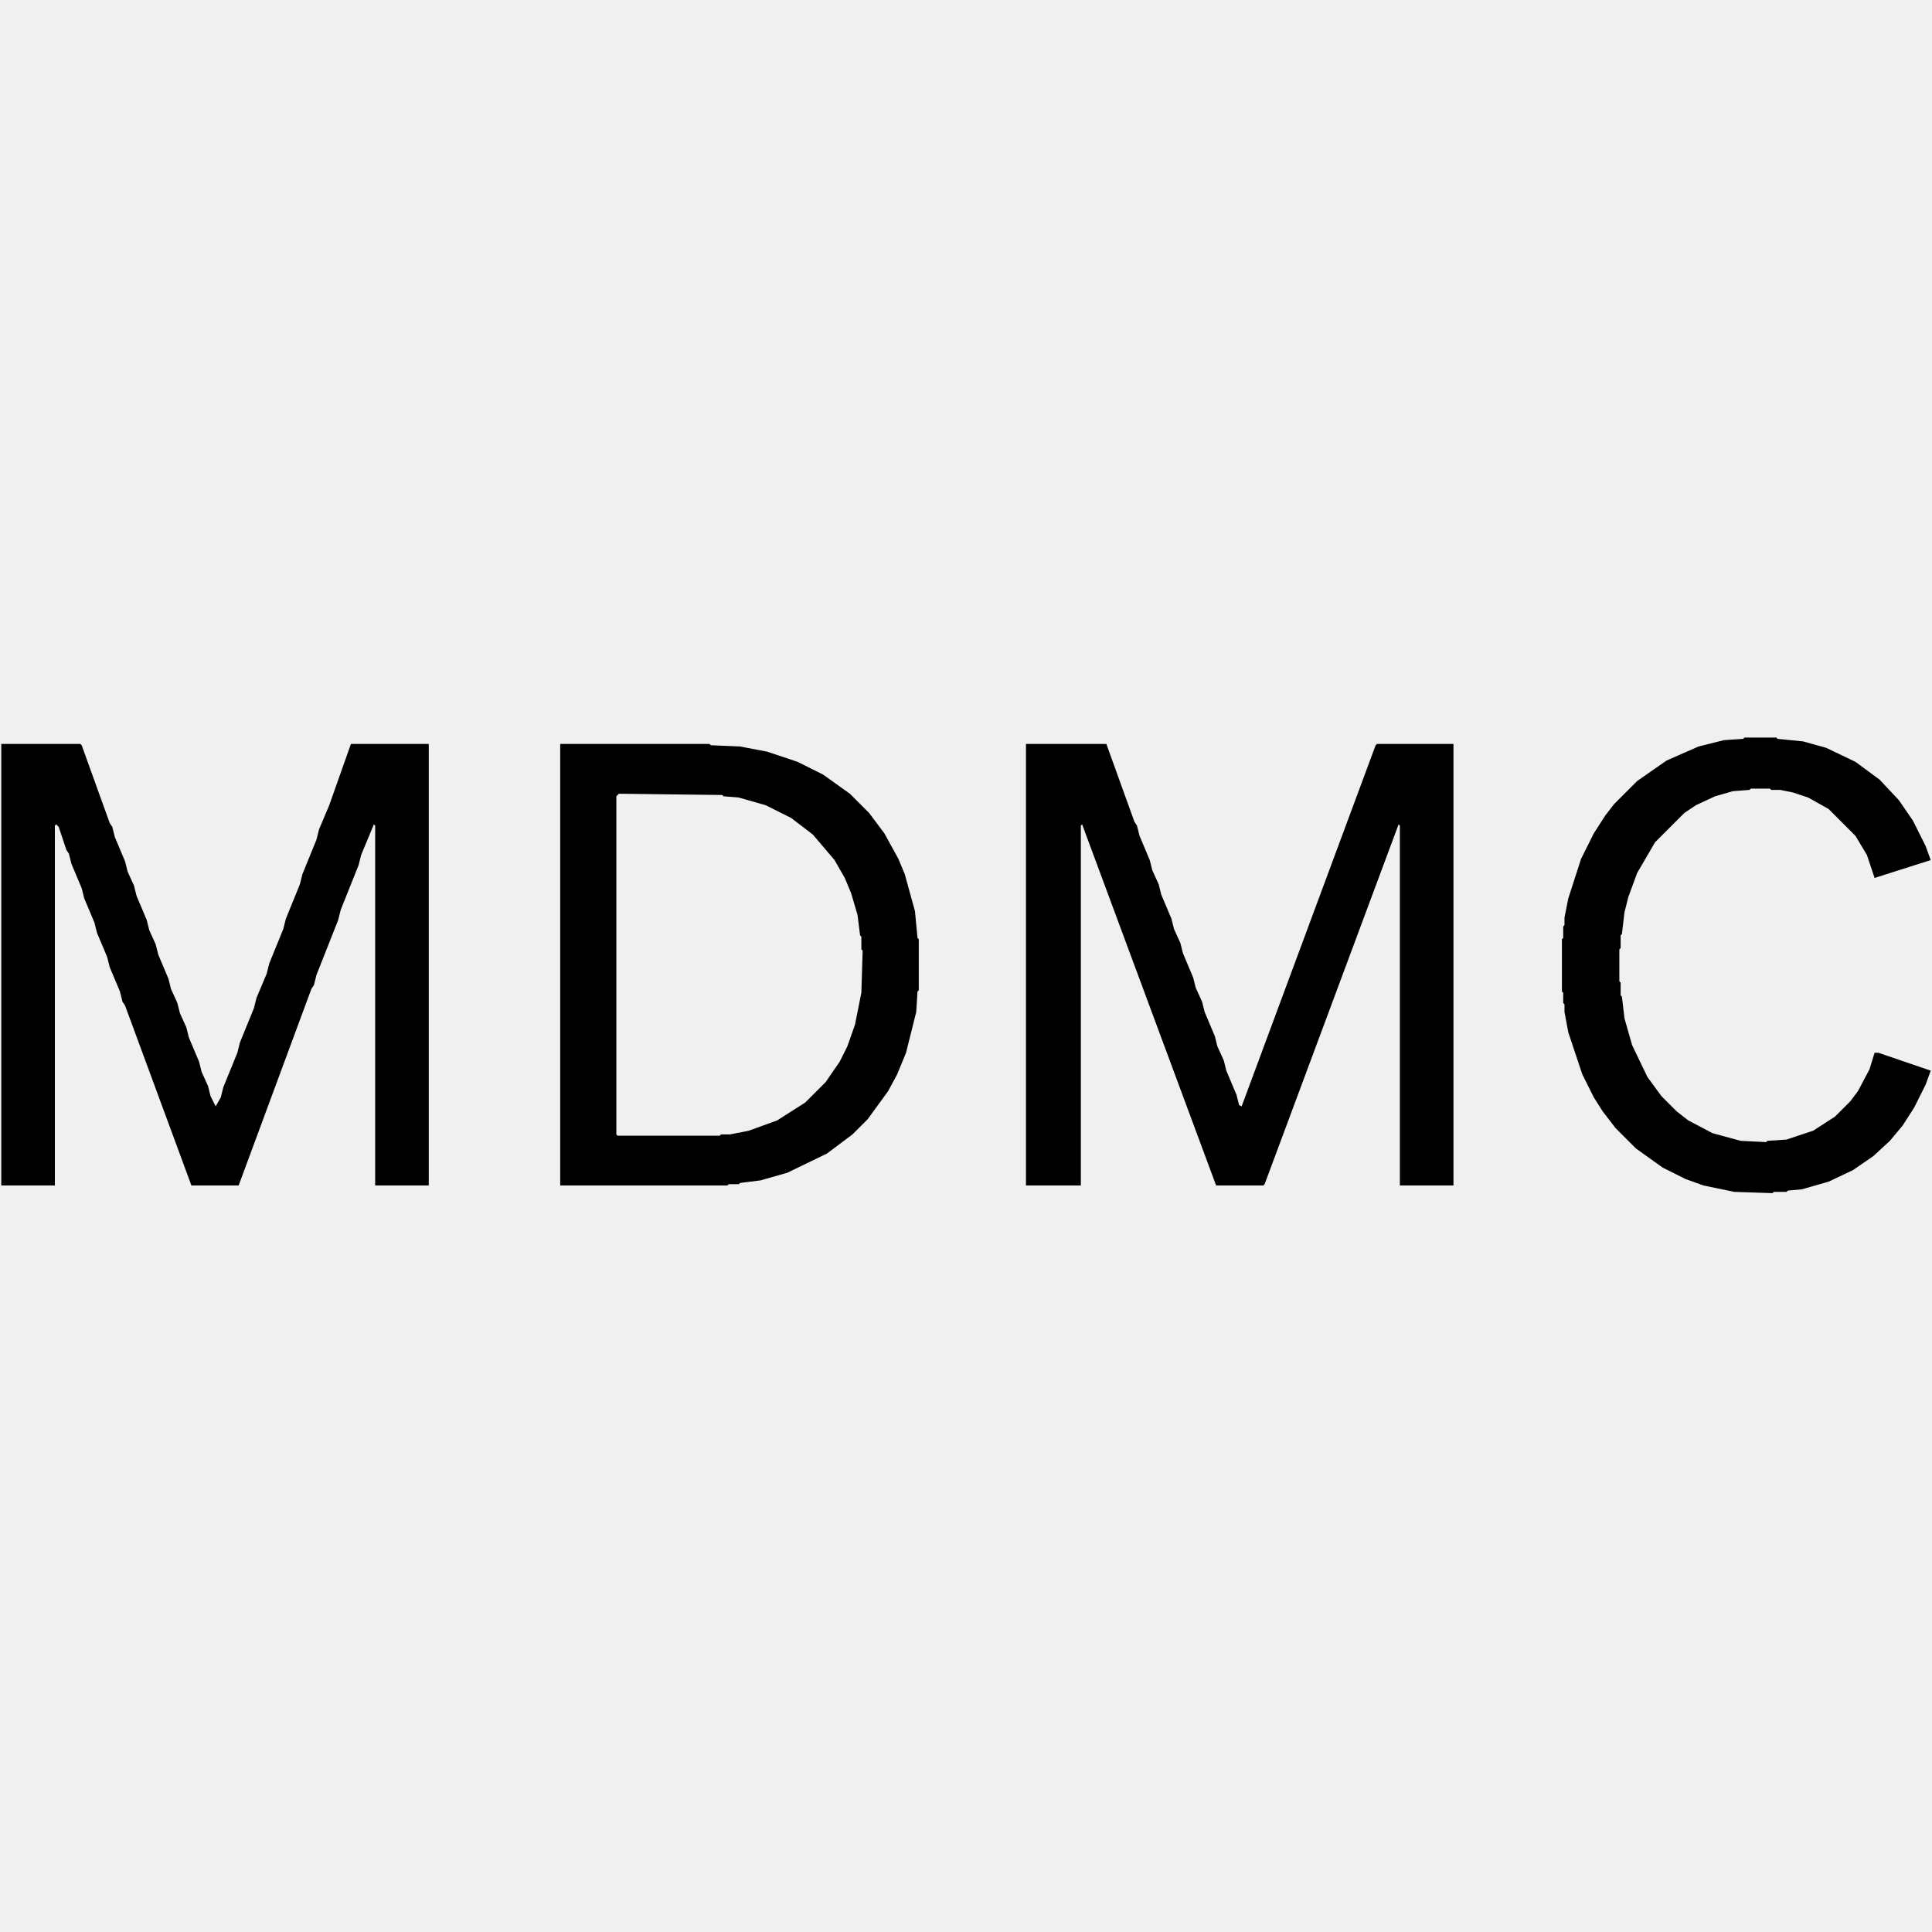
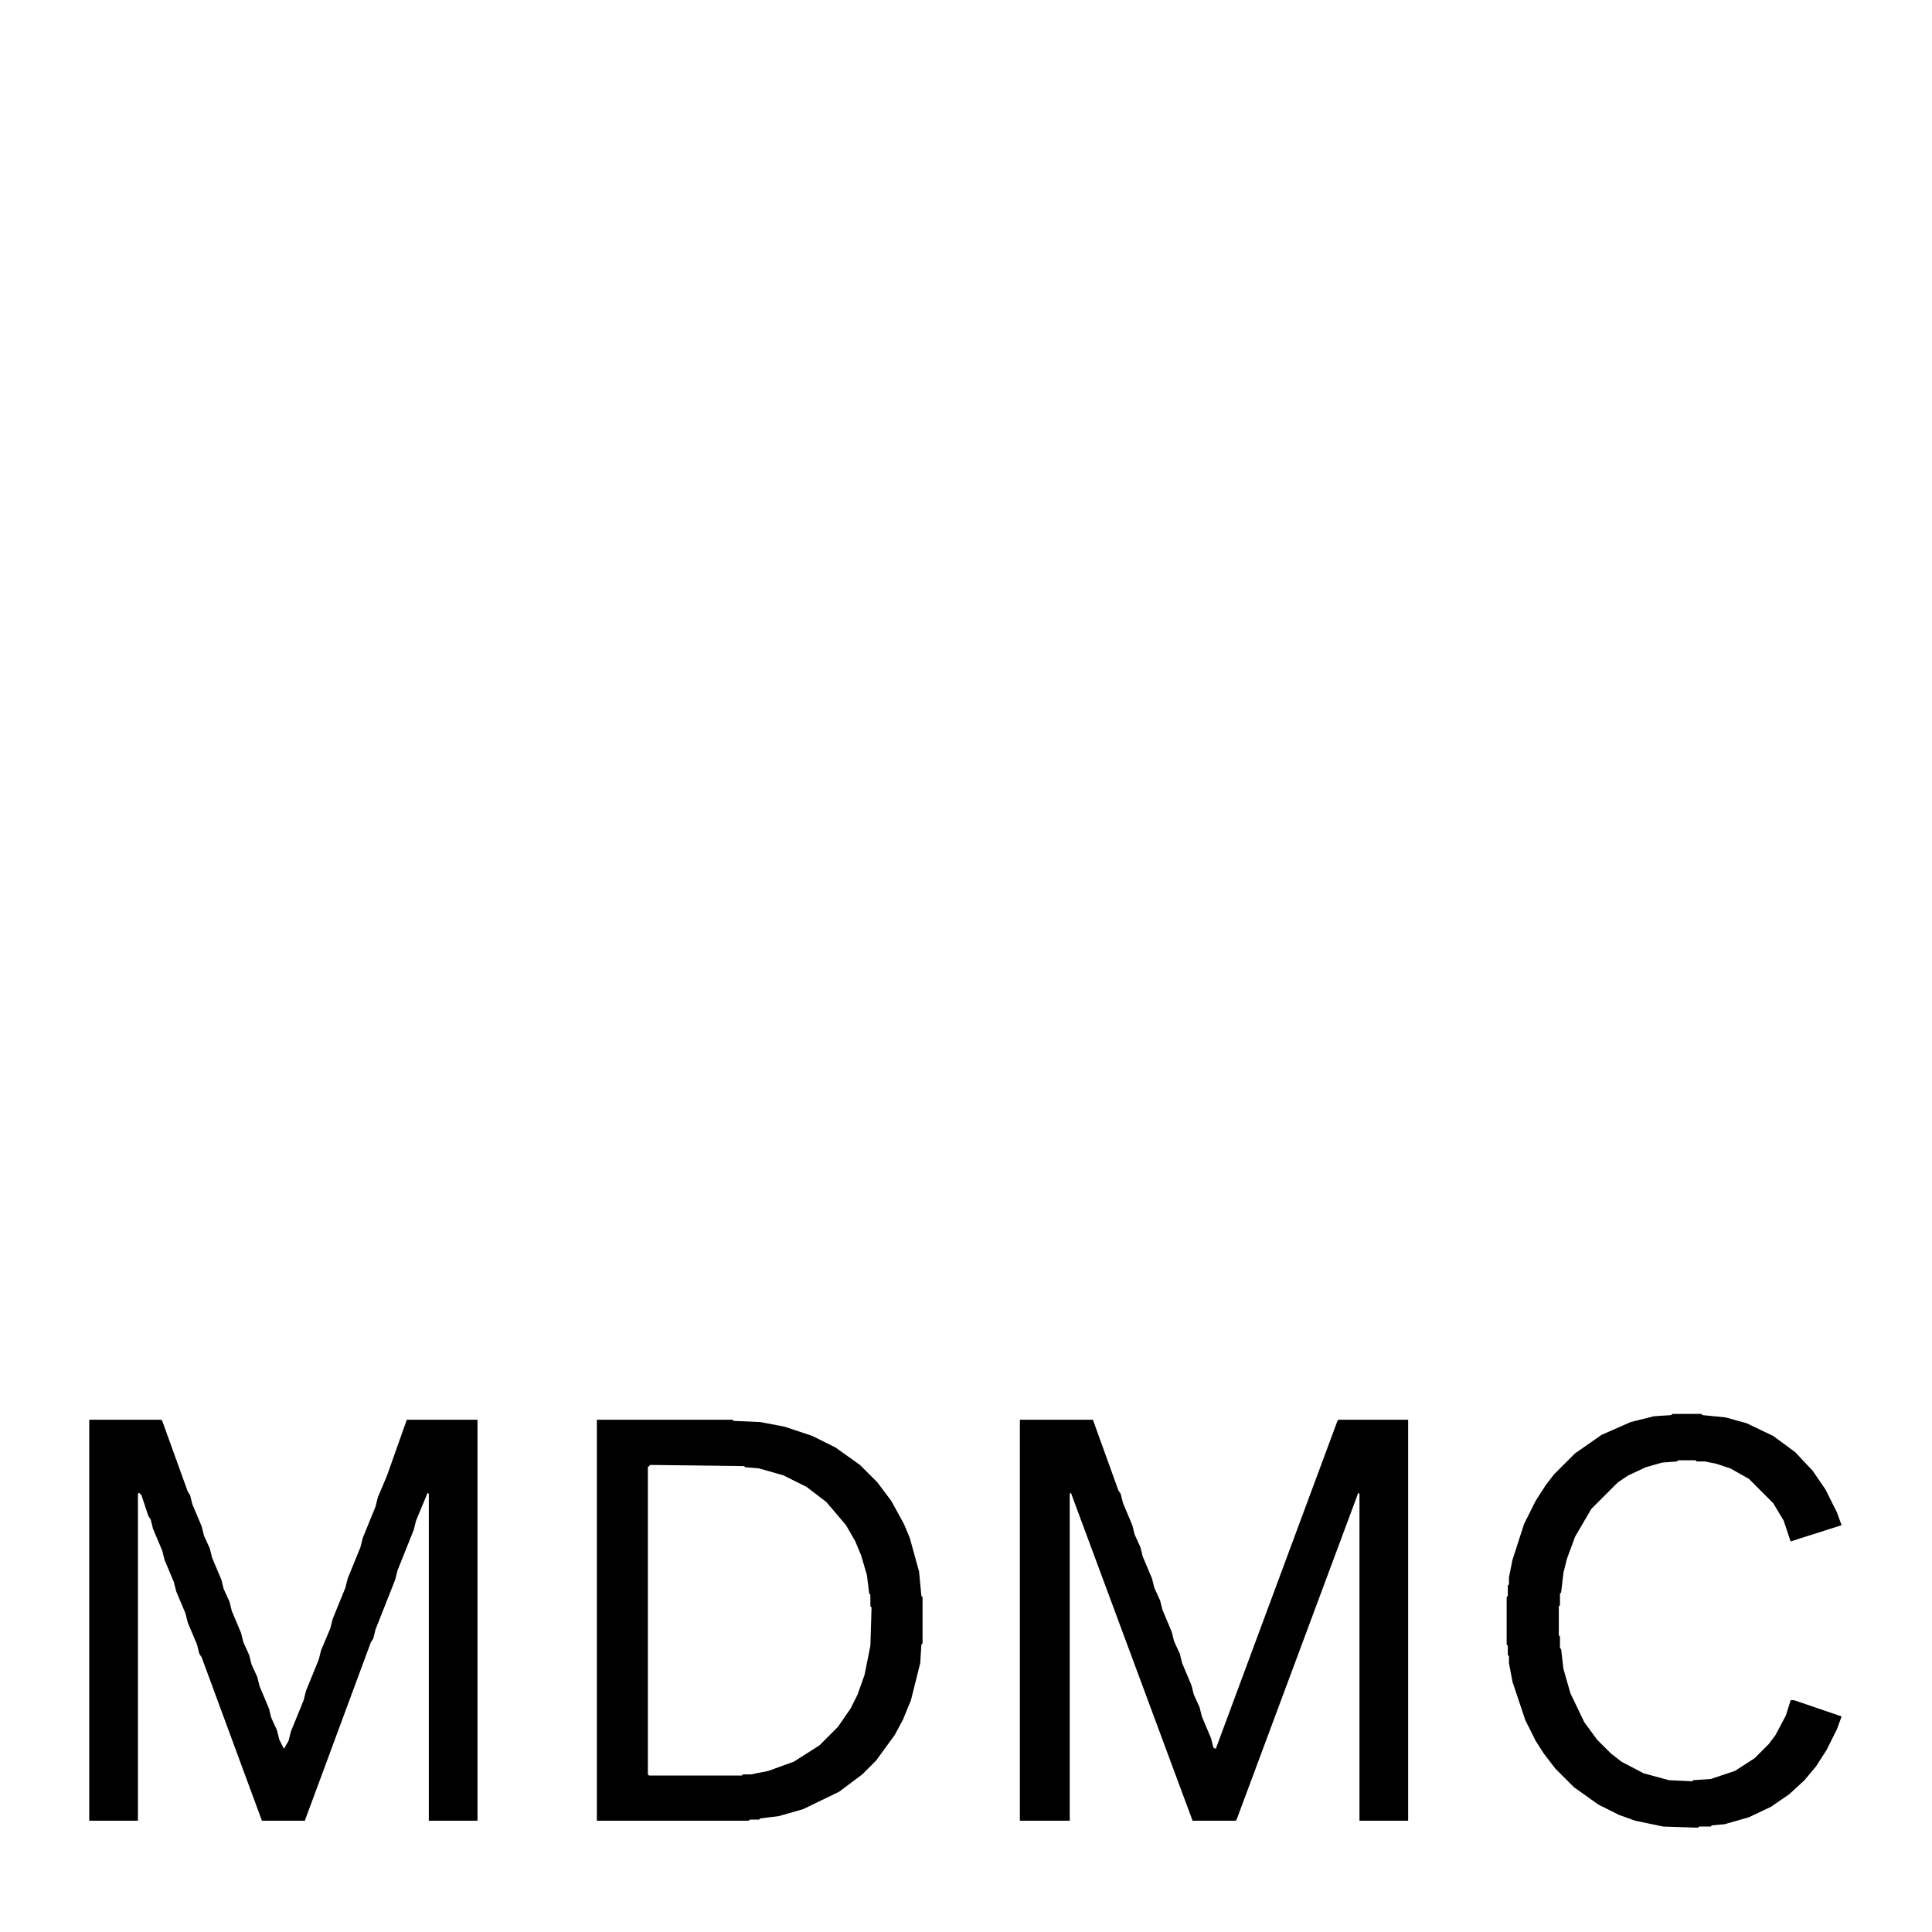
- <svg xmlns="http://www.w3.org/2000/svg" viewBox="0 0 1514 1514">
-   <style>
- path { fill: #000 }
- @media (prefers-color-scheme: dark) { path { fill: #fff } }
- </style>
-   <path fill-rule="evenodd" d="M804 583L804 929L847 929L847 647L848 646L953 929L990 929L991 928L1096 646L1097 647L1097 929L1139 929L1139 583L1079 583L1078 584L973 867L971 866L969 858L961 839L959 831L954 820L952 812L944 793L942 785L937 774L935 766L927 747L925 739L920 728L918 720L910 701L908 693L903 682L901 674L893 655L891 647L889 644L867 583ZM439 583L439 929L570 929L571 928L579 928L580 927L596 925L617 919L648 904L668 889L680 877L696 855L703 842L710 825L718 793L719 777L720 776L720 736L719 735L717 714L709 685L704 673L693 653L681 637L666 622L645 607L625 597L601 589L580 585L557 584L556 583ZM485 622L566 623L567 624L579 625L600 631L620 641L637 654L654 674L662 688L667 700L672 717L674 733L675 734L675 744L676 745L675 778L670 803L664 820L658 832L647 848L631 864L609 878L587 886L572 889L565 889L564 890L484 890L483 889L483 624ZM1 583L1 929L43 929L43 647L44 646L46 648L52 666L54 669L56 677L64 696L66 704L74 723L76 731L84 750L86 758L94 777L96 785L98 788L150 929L187 929L244 775L246 772L248 764L265 721L267 713L281 678L283 670L293 646L294 647L294 929L336 929L336 583L275 583L258 631L250 650L248 658L237 685L235 693L224 720L222 728L211 755L209 763L201 782L199 790L188 817L186 825L175 852L173 860L169 867L165 859L163 851L158 840L156 832L148 813L146 805L141 794L139 786L134 775L132 767L124 748L122 740L117 729L115 721L107 702L105 694L100 683L98 675L90 656L88 648L86 645L64 584L63 583ZM1367 578L1366 579L1351 580L1331 585L1306 596L1283 612L1265 630L1258 639L1249 653L1239 673L1229 704L1226 719L1226 725L1225 726L1225 735L1224 736L1224 777L1225 778L1225 786L1226 787L1226 793L1229 809L1240 842L1249 860L1256 871L1266 884L1282 900L1303 915L1321 924L1335 929L1359 934L1389 935L1390 934L1400 934L1401 933L1412 932L1433 926L1452 917L1468 906L1481 894L1491 882L1500 868L1509 850L1513 839L1472 825L1469 825L1465 838L1456 855L1450 863L1438 875L1421 886L1400 893L1385 894L1384 895L1364 894L1342 888L1323 878L1314 871L1302 859L1291 844L1279 819L1273 798L1271 781L1270 780L1270 770L1269 769L1269 744L1270 743L1270 733L1271 732L1273 715L1276 703L1283 684L1297 660L1320 637L1329 631L1344 624L1358 620L1371 619L1372 618L1387 618L1388 619L1395 619L1405 621L1417 625L1433 634L1454 655L1463 670L1469 688L1513 674L1509 663L1499 643L1488 627L1473 611L1454 597L1431 586L1413 581L1393 579L1392 578Z" />
+ <svg xmlns="http://www.w3.org/2000/svg" viewBox="0 0 1667 1667">
+   <rect width="1667" height="1667" fill="#fff" />
+   <path fill-rule="evenodd" fill="#000" d="M880 1225L880 1571L923 1571L923 1289L924 1288L1029 1571L1066 1571L1067 1570L1172 1288L1173 1289L1173 1571L1215 1571L1215 1225L1155 1225L1154 1226L1049 1509L1047 1508L1045 1500L1037 1481L1035 1473L1030 1462L1028 1454L1020 1435L1018 1427L1013 1416L1011 1408L1003 1389L1001 1381L996 1370L994 1362L986 1343L984 1335L979 1324L977 1316L969 1297L967 1289L965 1286L943 1225ZM515 1225L515 1571L646 1571L647 1570L655 1570L656 1569L672 1567L693 1561L724 1546L744 1531L756 1519L772 1497L779 1484L786 1467L794 1435L795 1419L796 1418L796 1378L795 1377L793 1356L785 1327L780 1315L769 1295L757 1279L742 1264L721 1249L701 1239L677 1231L656 1227L633 1226L632 1225ZM561 1264L642 1265L643 1266L655 1267L676 1273L696 1283L713 1296L730 1316L738 1330L743 1342L748 1359L750 1375L751 1376L751 1386L752 1387L751 1420L746 1445L740 1462L734 1474L723 1490L707 1506L685 1520L663 1528L648 1531L641 1531L640 1532L560 1532L559 1531L559 1266ZM77 1225L77 1571L119 1571L119 1289L120 1288L122 1290L128 1308L130 1311L132 1319L140 1338L142 1346L150 1365L152 1373L160 1392L162 1400L170 1419L172 1427L174 1430L226 1571L263 1571L320 1417L322 1414L324 1406L341 1363L343 1355L357 1320L359 1312L369 1288L370 1289L370 1571L412 1571L412 1225L351 1225L334 1273L326 1292L324 1300L313 1327L311 1335L300 1362L298 1370L287 1397L285 1405L277 1424L275 1432L264 1459L262 1467L251 1494L249 1502L245 1509L241 1501L239 1493L234 1482L232 1474L224 1455L222 1447L217 1436L215 1428L210 1417L208 1409L200 1390L198 1382L193 1371L191 1363L183 1344L181 1336L176 1325L174 1317L166 1298L164 1290L162 1287L140 1226L139 1225ZM1443 1220L1442 1221L1427 1222L1407 1227L1382 1238L1359 1254L1341 1272L1334 1281L1325 1295L1315 1315L1305 1346L1302 1361L1302 1367L1301 1368L1301 1377L1300 1378L1300 1419L1301 1420L1301 1428L1302 1429L1302 1435L1305 1451L1316 1484L1325 1502L1332 1513L1342 1526L1358 1542L1379 1557L1397 1566L1411 1571L1435 1576L1465 1577L1466 1576L1476 1576L1477 1575L1488 1574L1509 1568L1528 1559L1544 1548L1557 1536L1567 1524L1576 1510L1585 1492L1589 1481L1548 1467L1545 1467L1541 1480L1532 1497L1526 1505L1514 1517L1497 1528L1476 1535L1461 1536L1460 1537L1440 1536L1418 1530L1399 1520L1390 1513L1378 1501L1367 1486L1355 1461L1349 1440L1347 1423L1346 1422L1346 1412L1345 1411L1345 1386L1346 1385L1346 1375L1347 1374L1349 1357L1352 1345L1359 1326L1373 1302L1396 1279L1405 1273L1420 1266L1434 1262L1447 1261L1448 1260L1463 1260L1464 1261L1471 1261L1481 1263L1493 1267L1509 1276L1530 1297L1539 1312L1545 1330L1589 1316L1585 1305L1575 1285L1564 1269L1549 1253L1530 1239L1507 1228L1489 1223L1469 1221L1468 1220Z" />
</svg>
